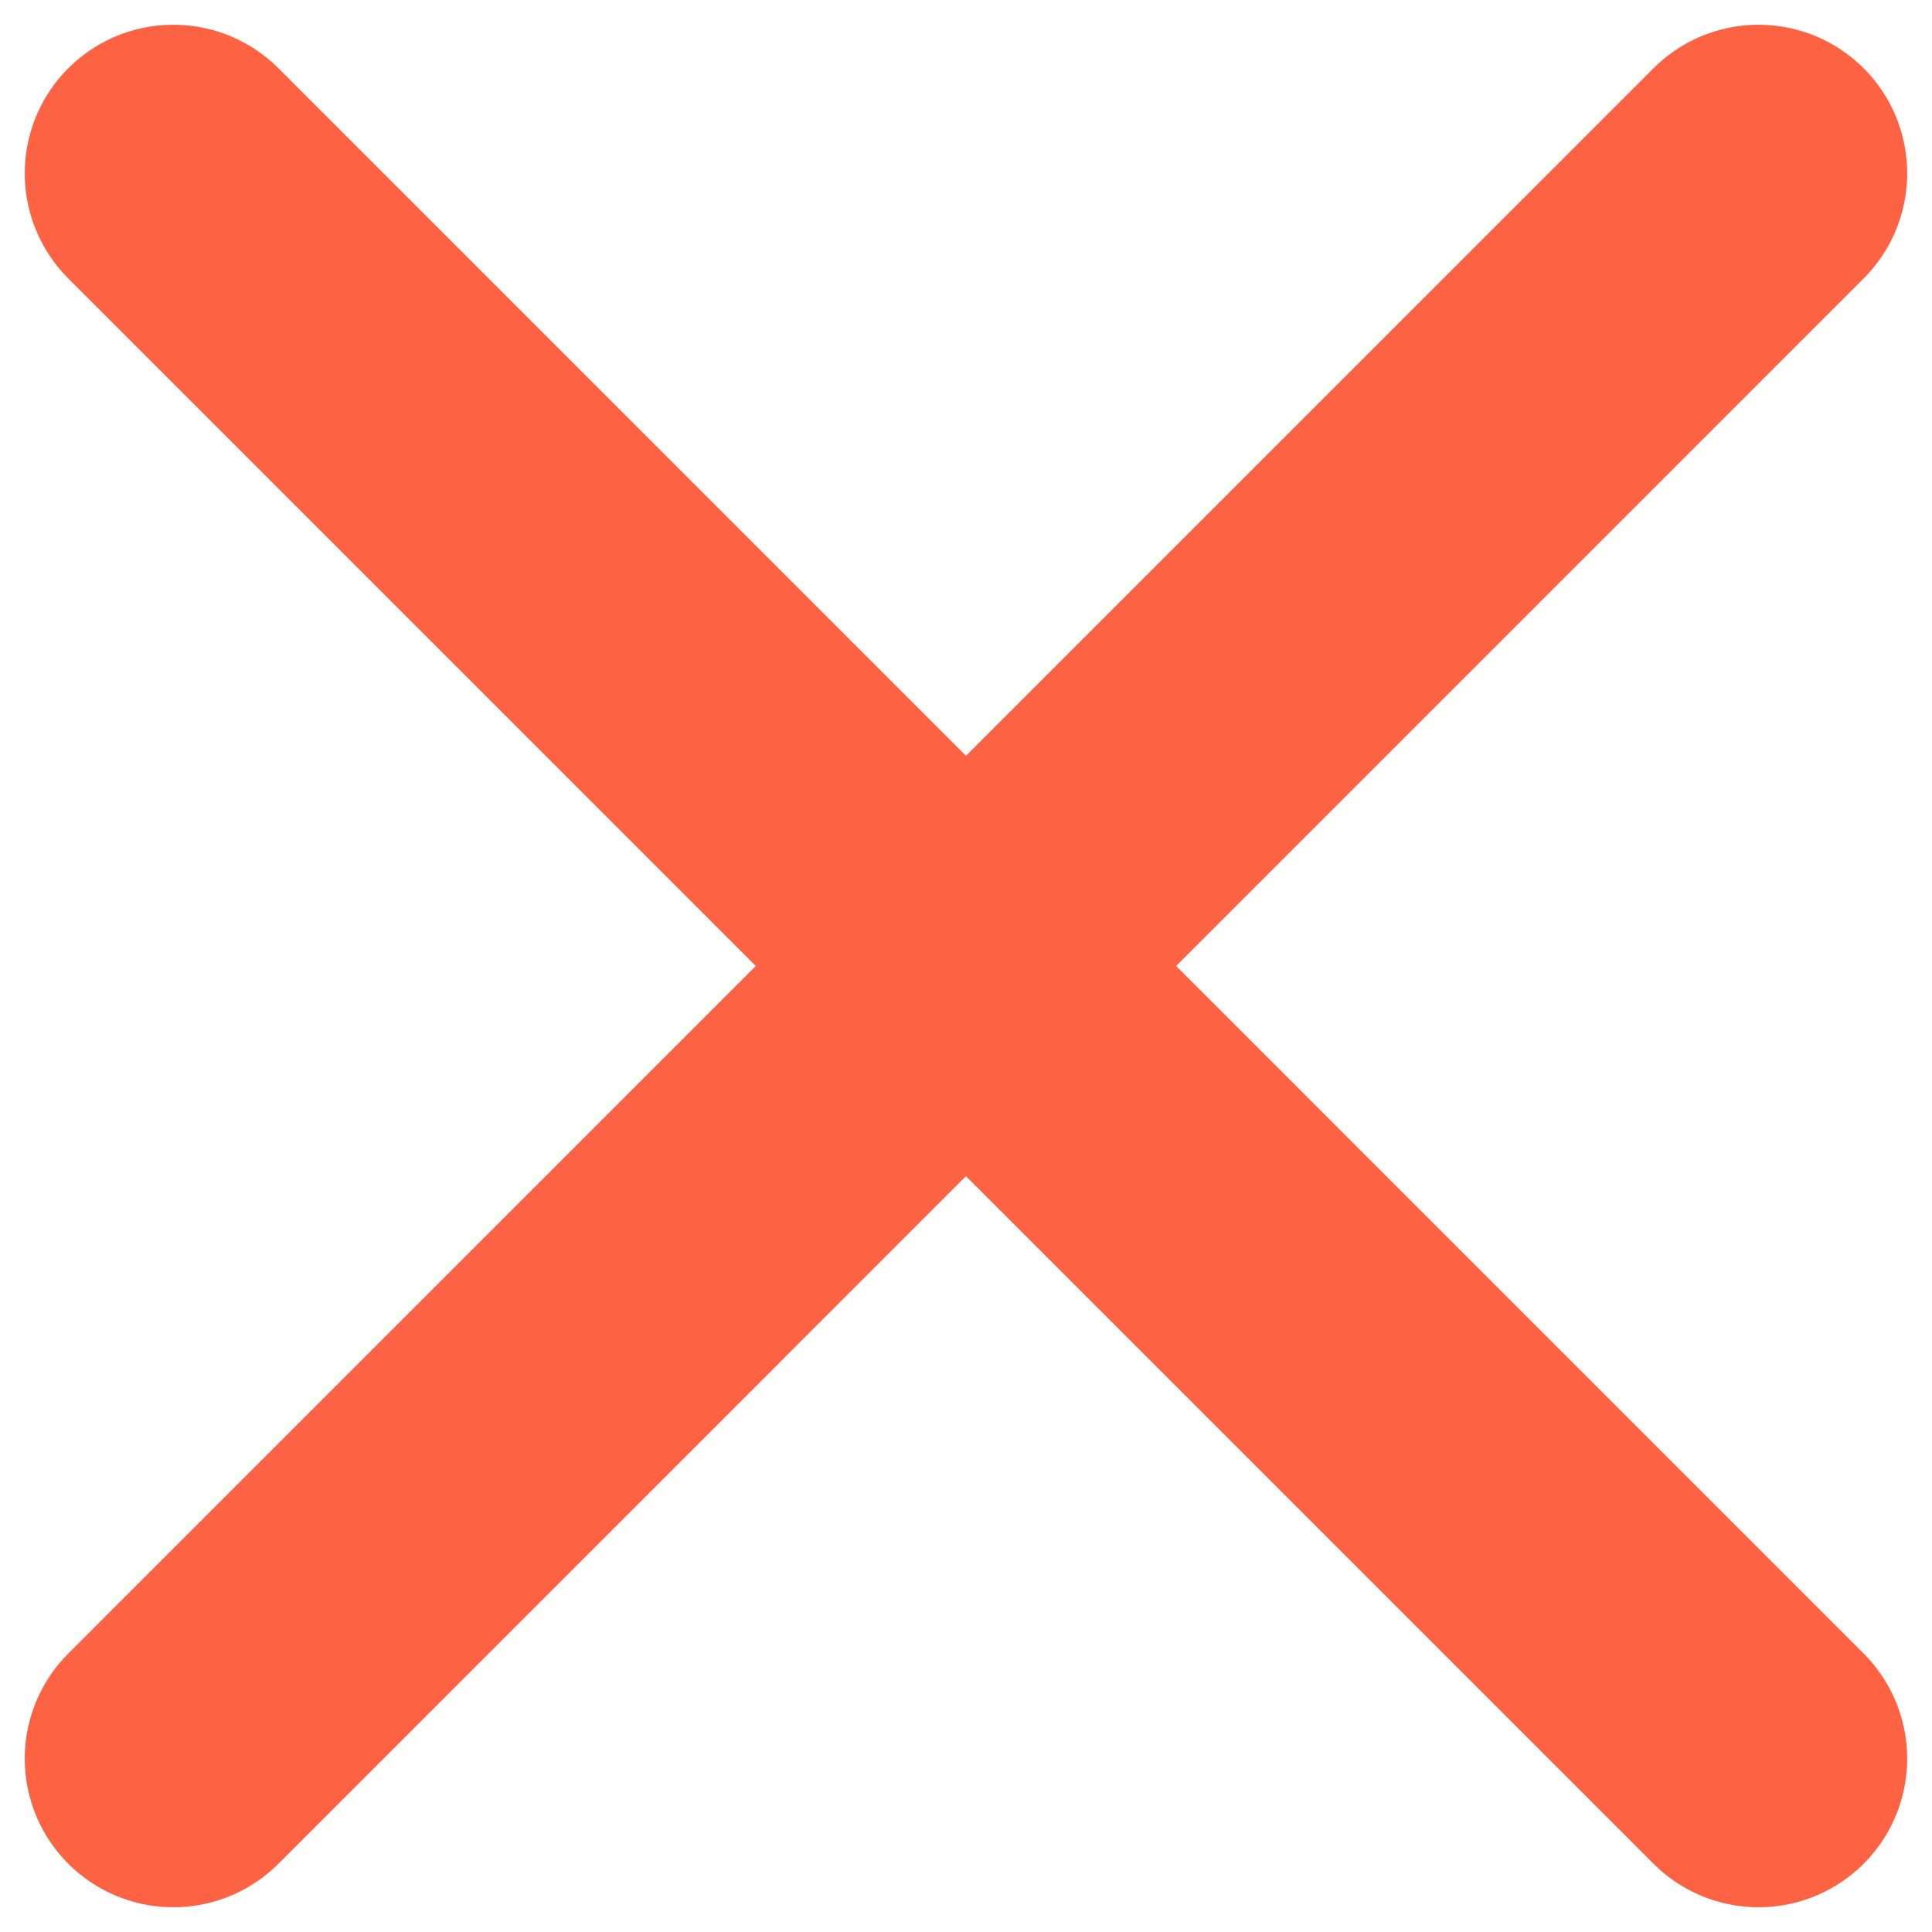
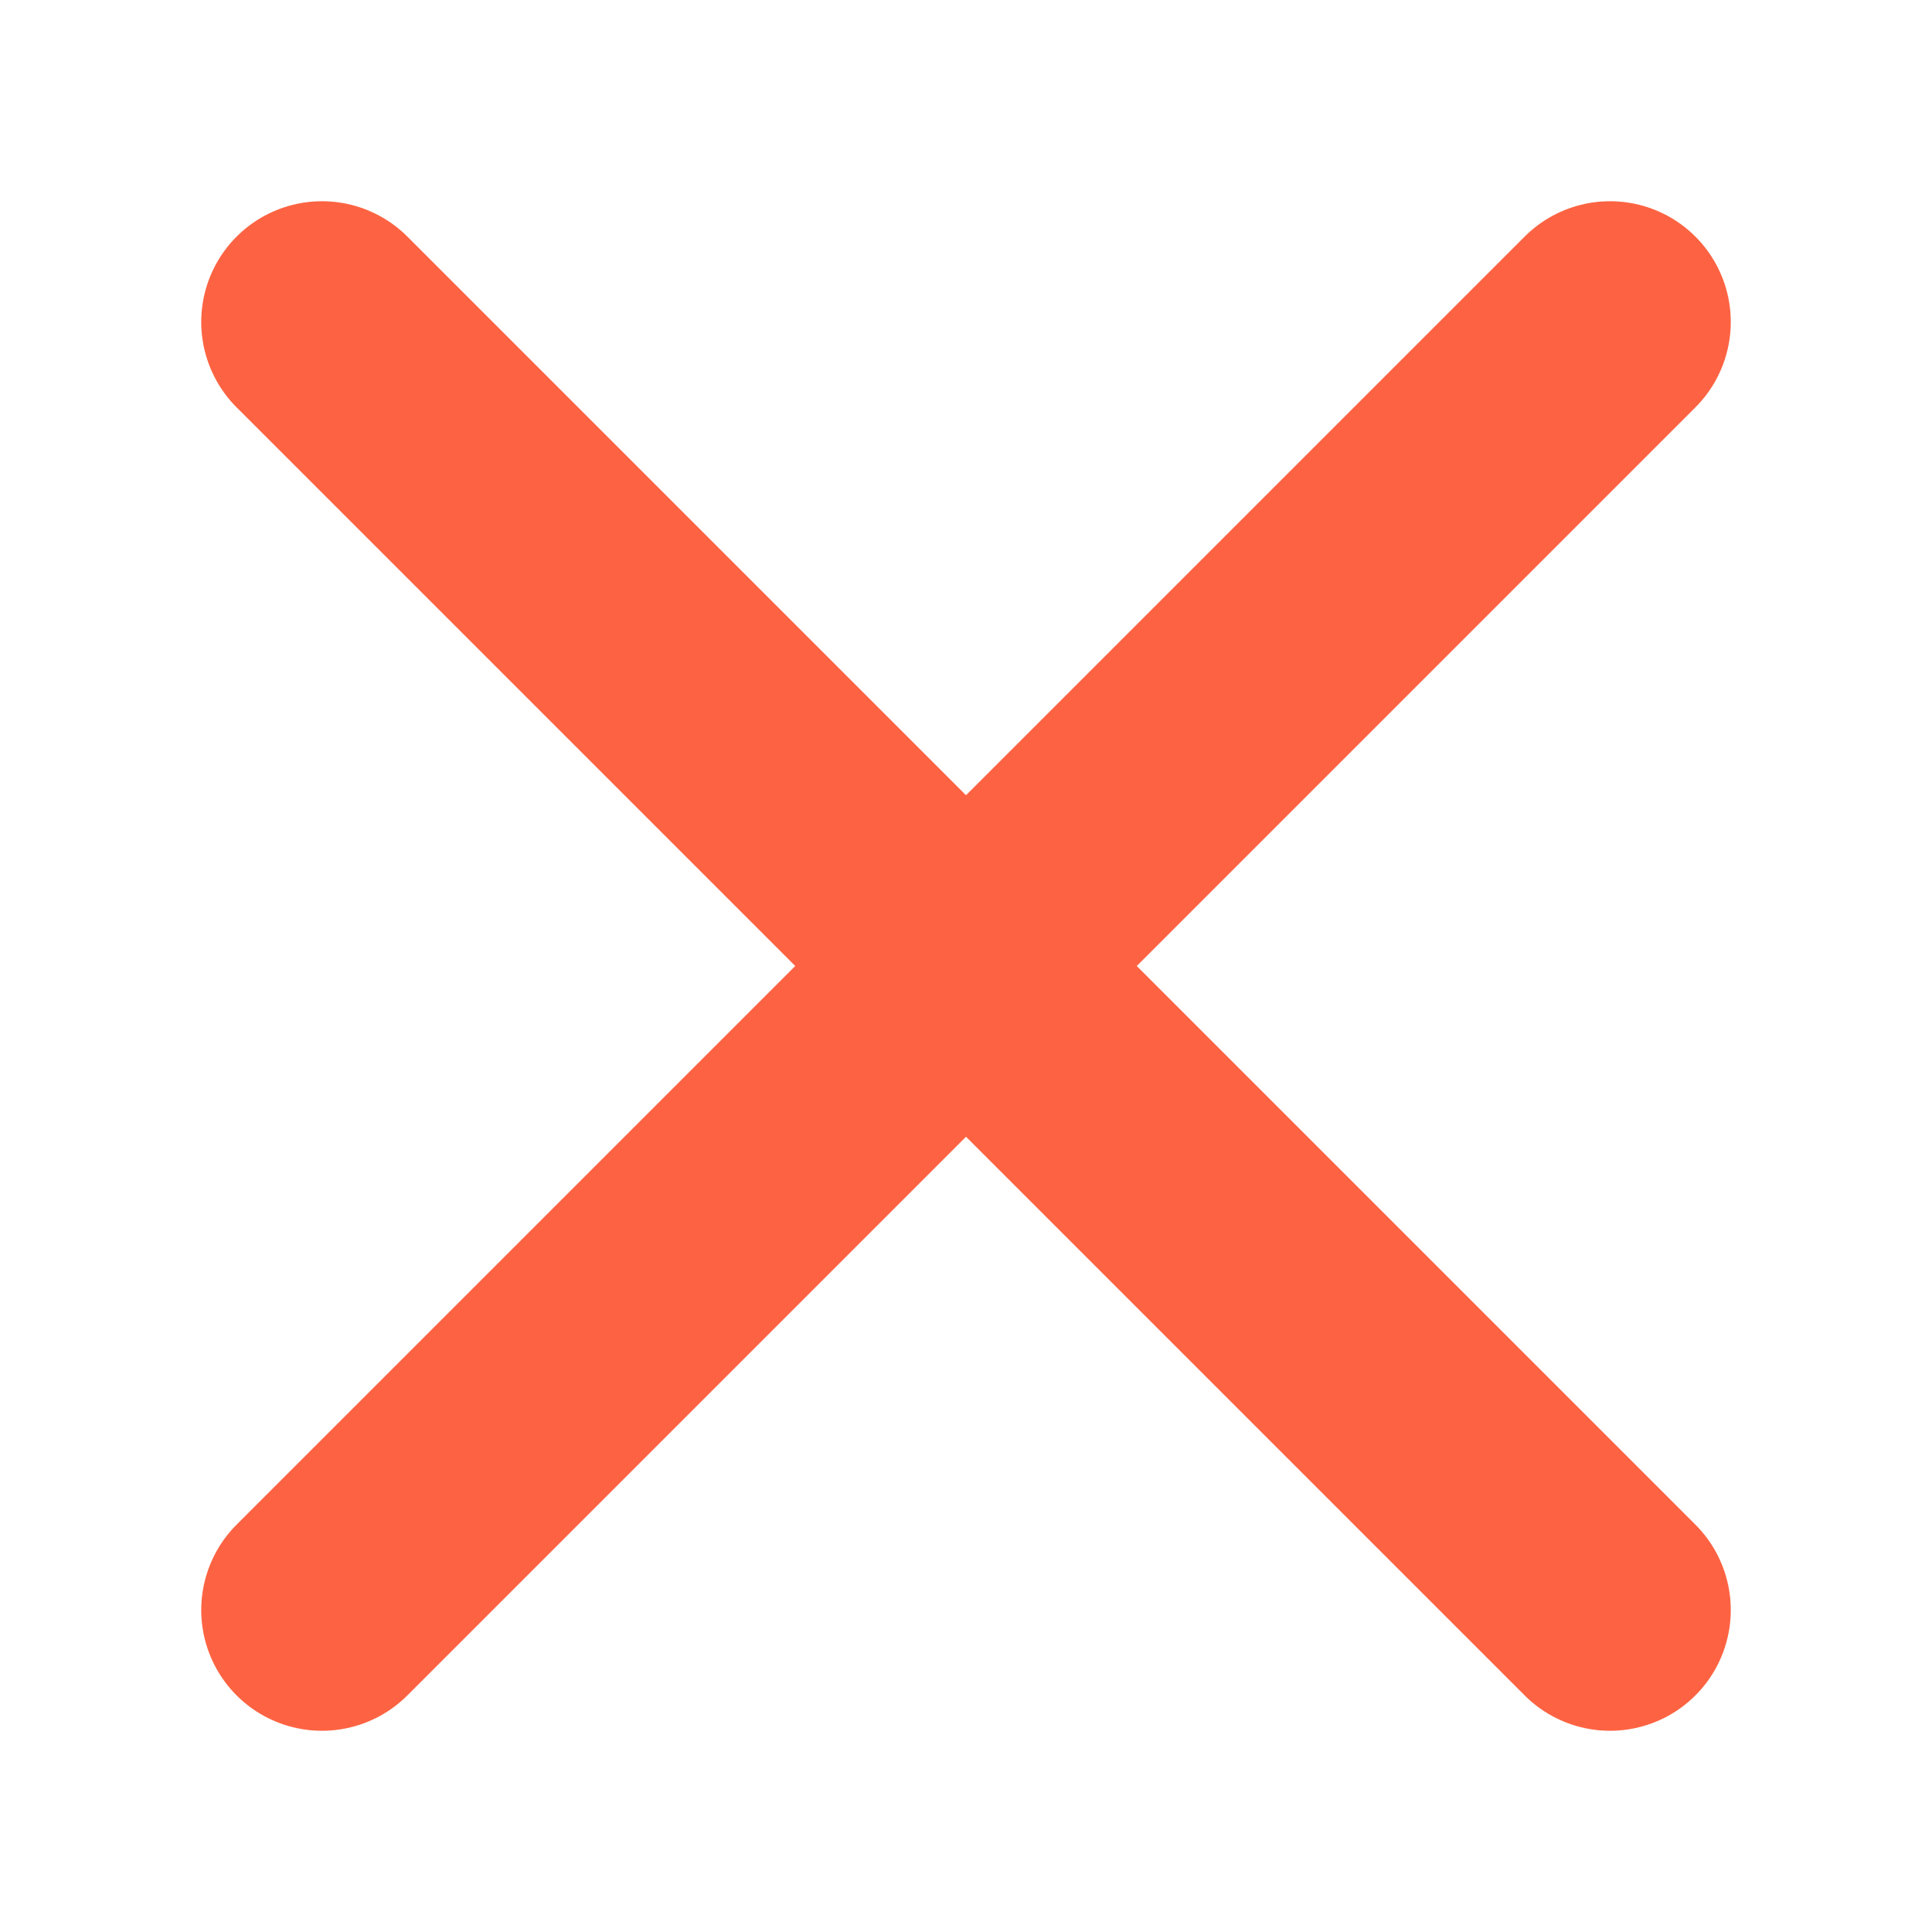
- <svg xmlns="http://www.w3.org/2000/svg" width="26" height="26" viewBox="0 0 26 26" fill="none">
-   <path d="M23.666 23.667L2.333 2.333M23.666 2.333L2.333 23.667" stroke="#FD6342" stroke-width="4" stroke-linecap="round" />
+ <svg xmlns="http://www.w3.org/2000/svg" width="32" height="32" viewBox="0 0 32 32" fill="none">
+   <path d="M26.667 26.667L5.333 5.333M26.667 5.333L5.333 26.667" stroke="#FD6342" stroke-width="4" stroke-linecap="round" />
</svg>
